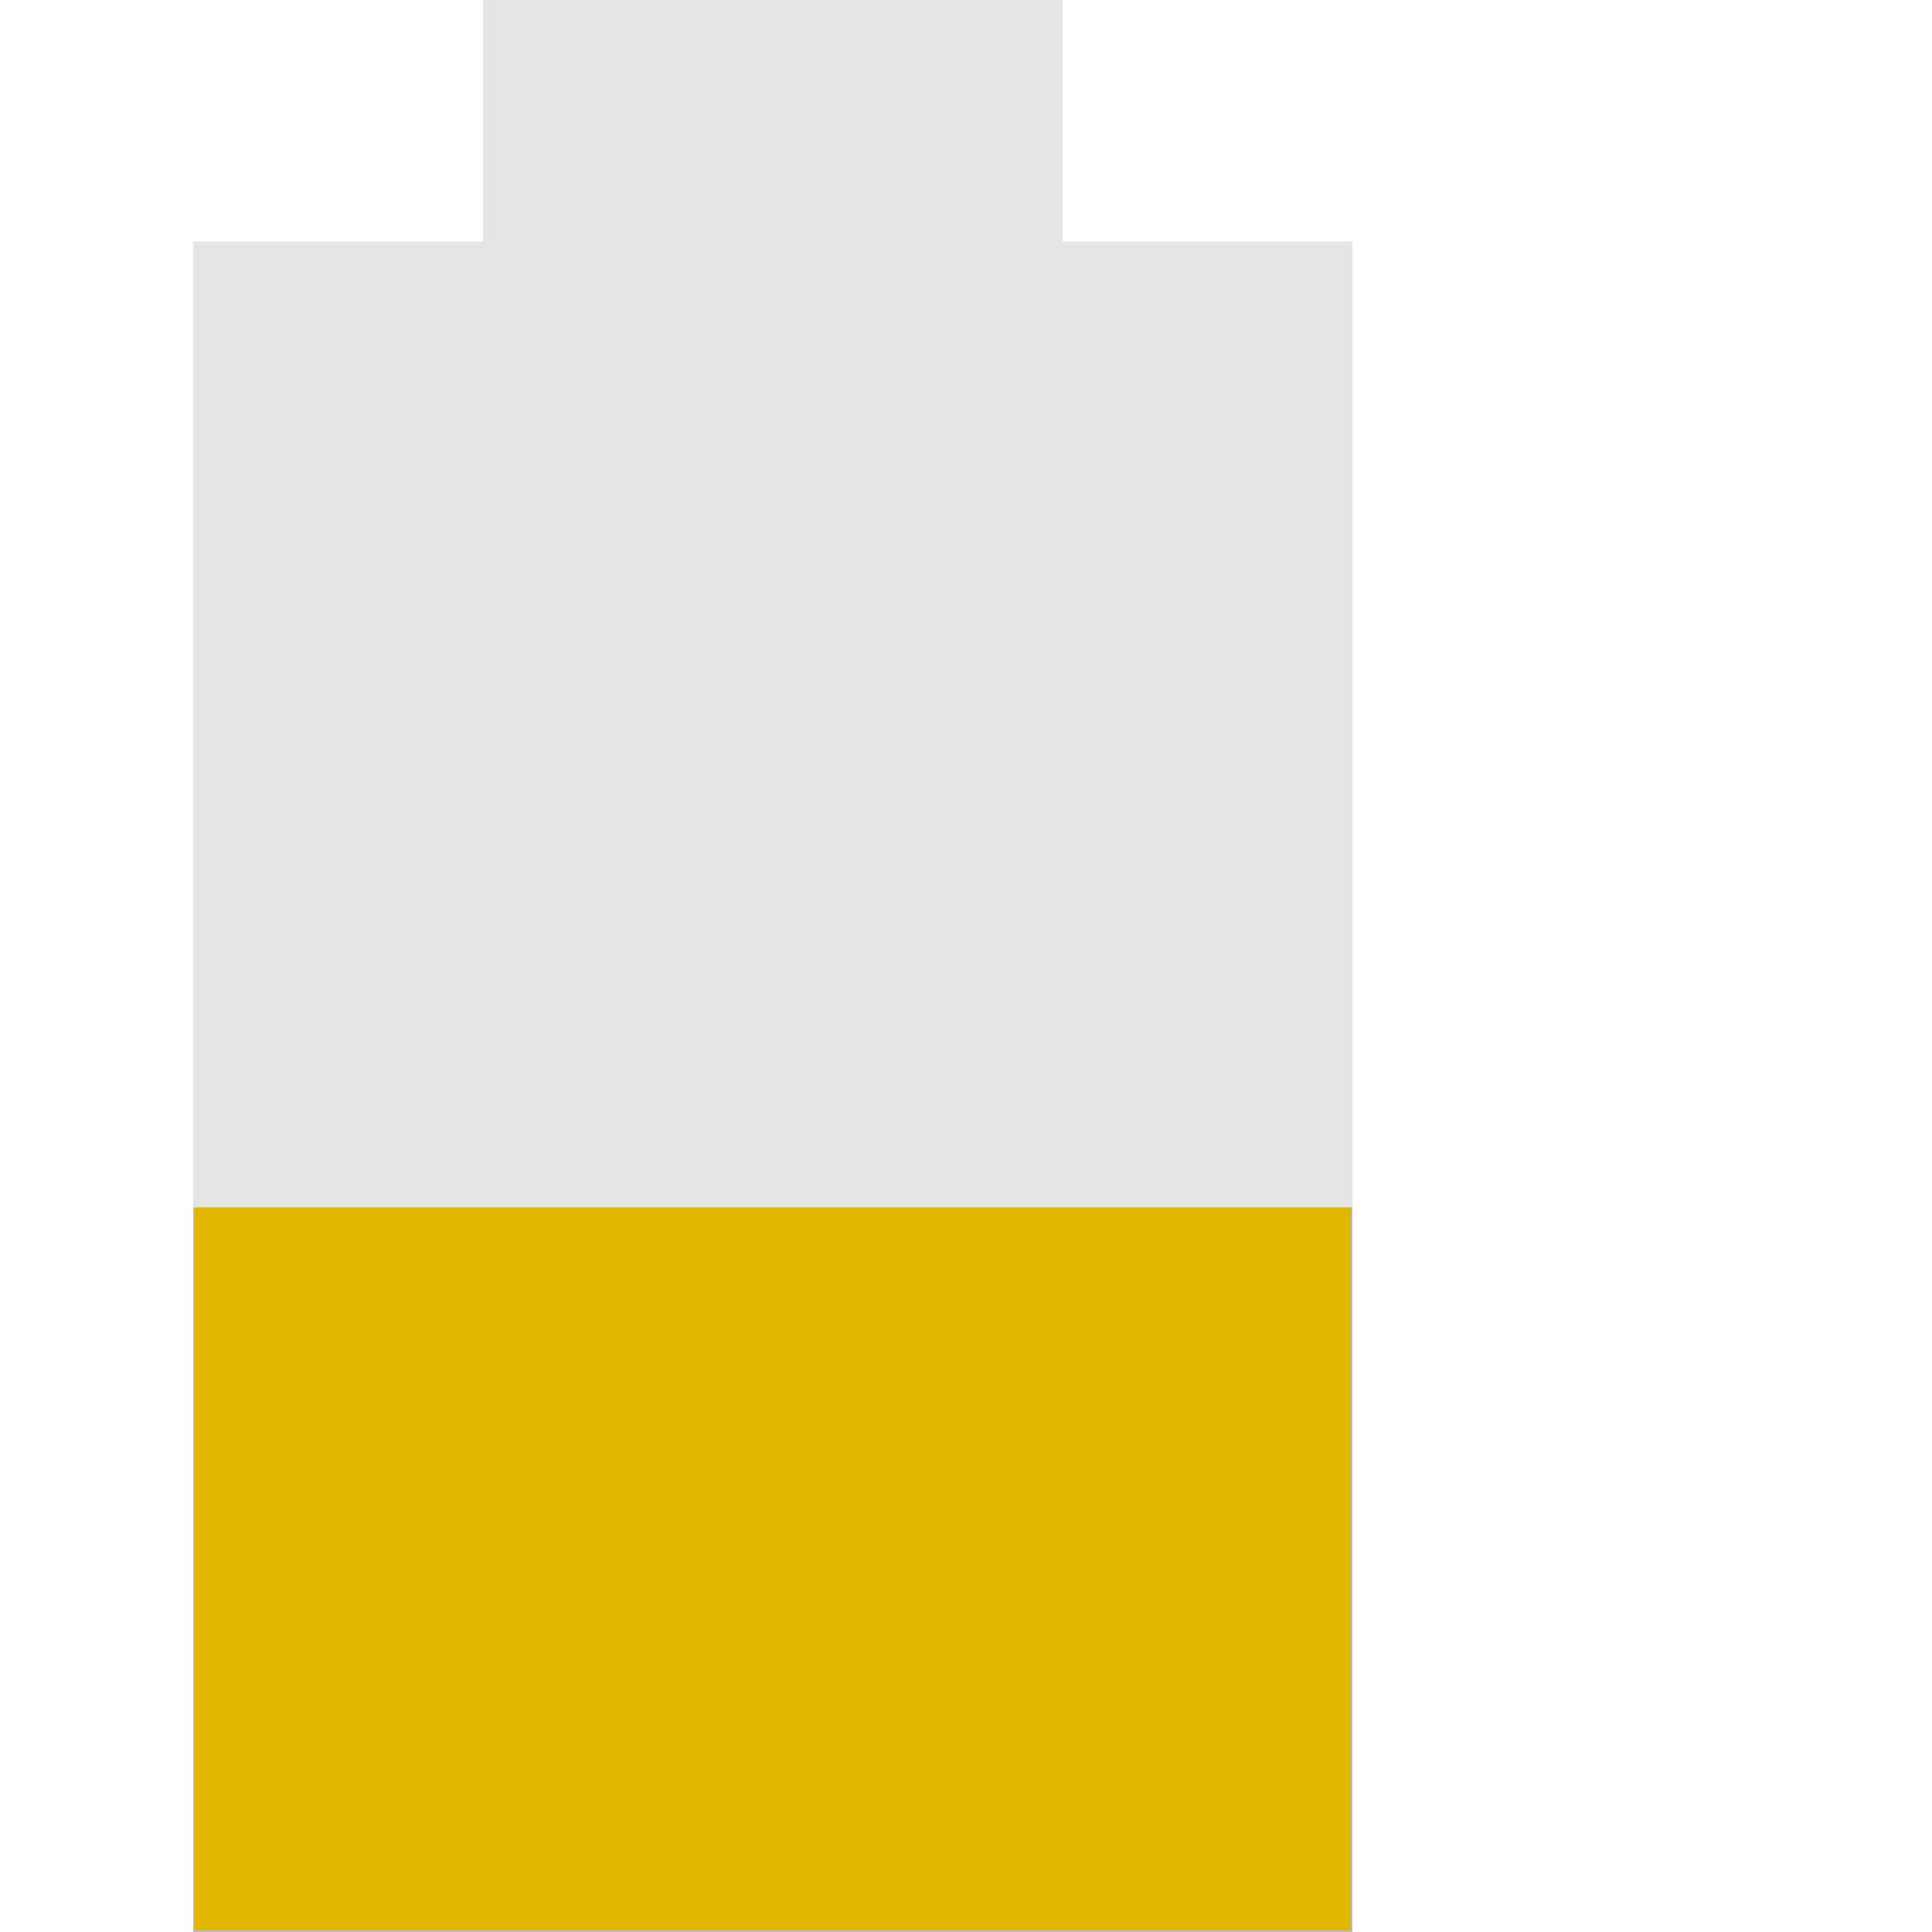
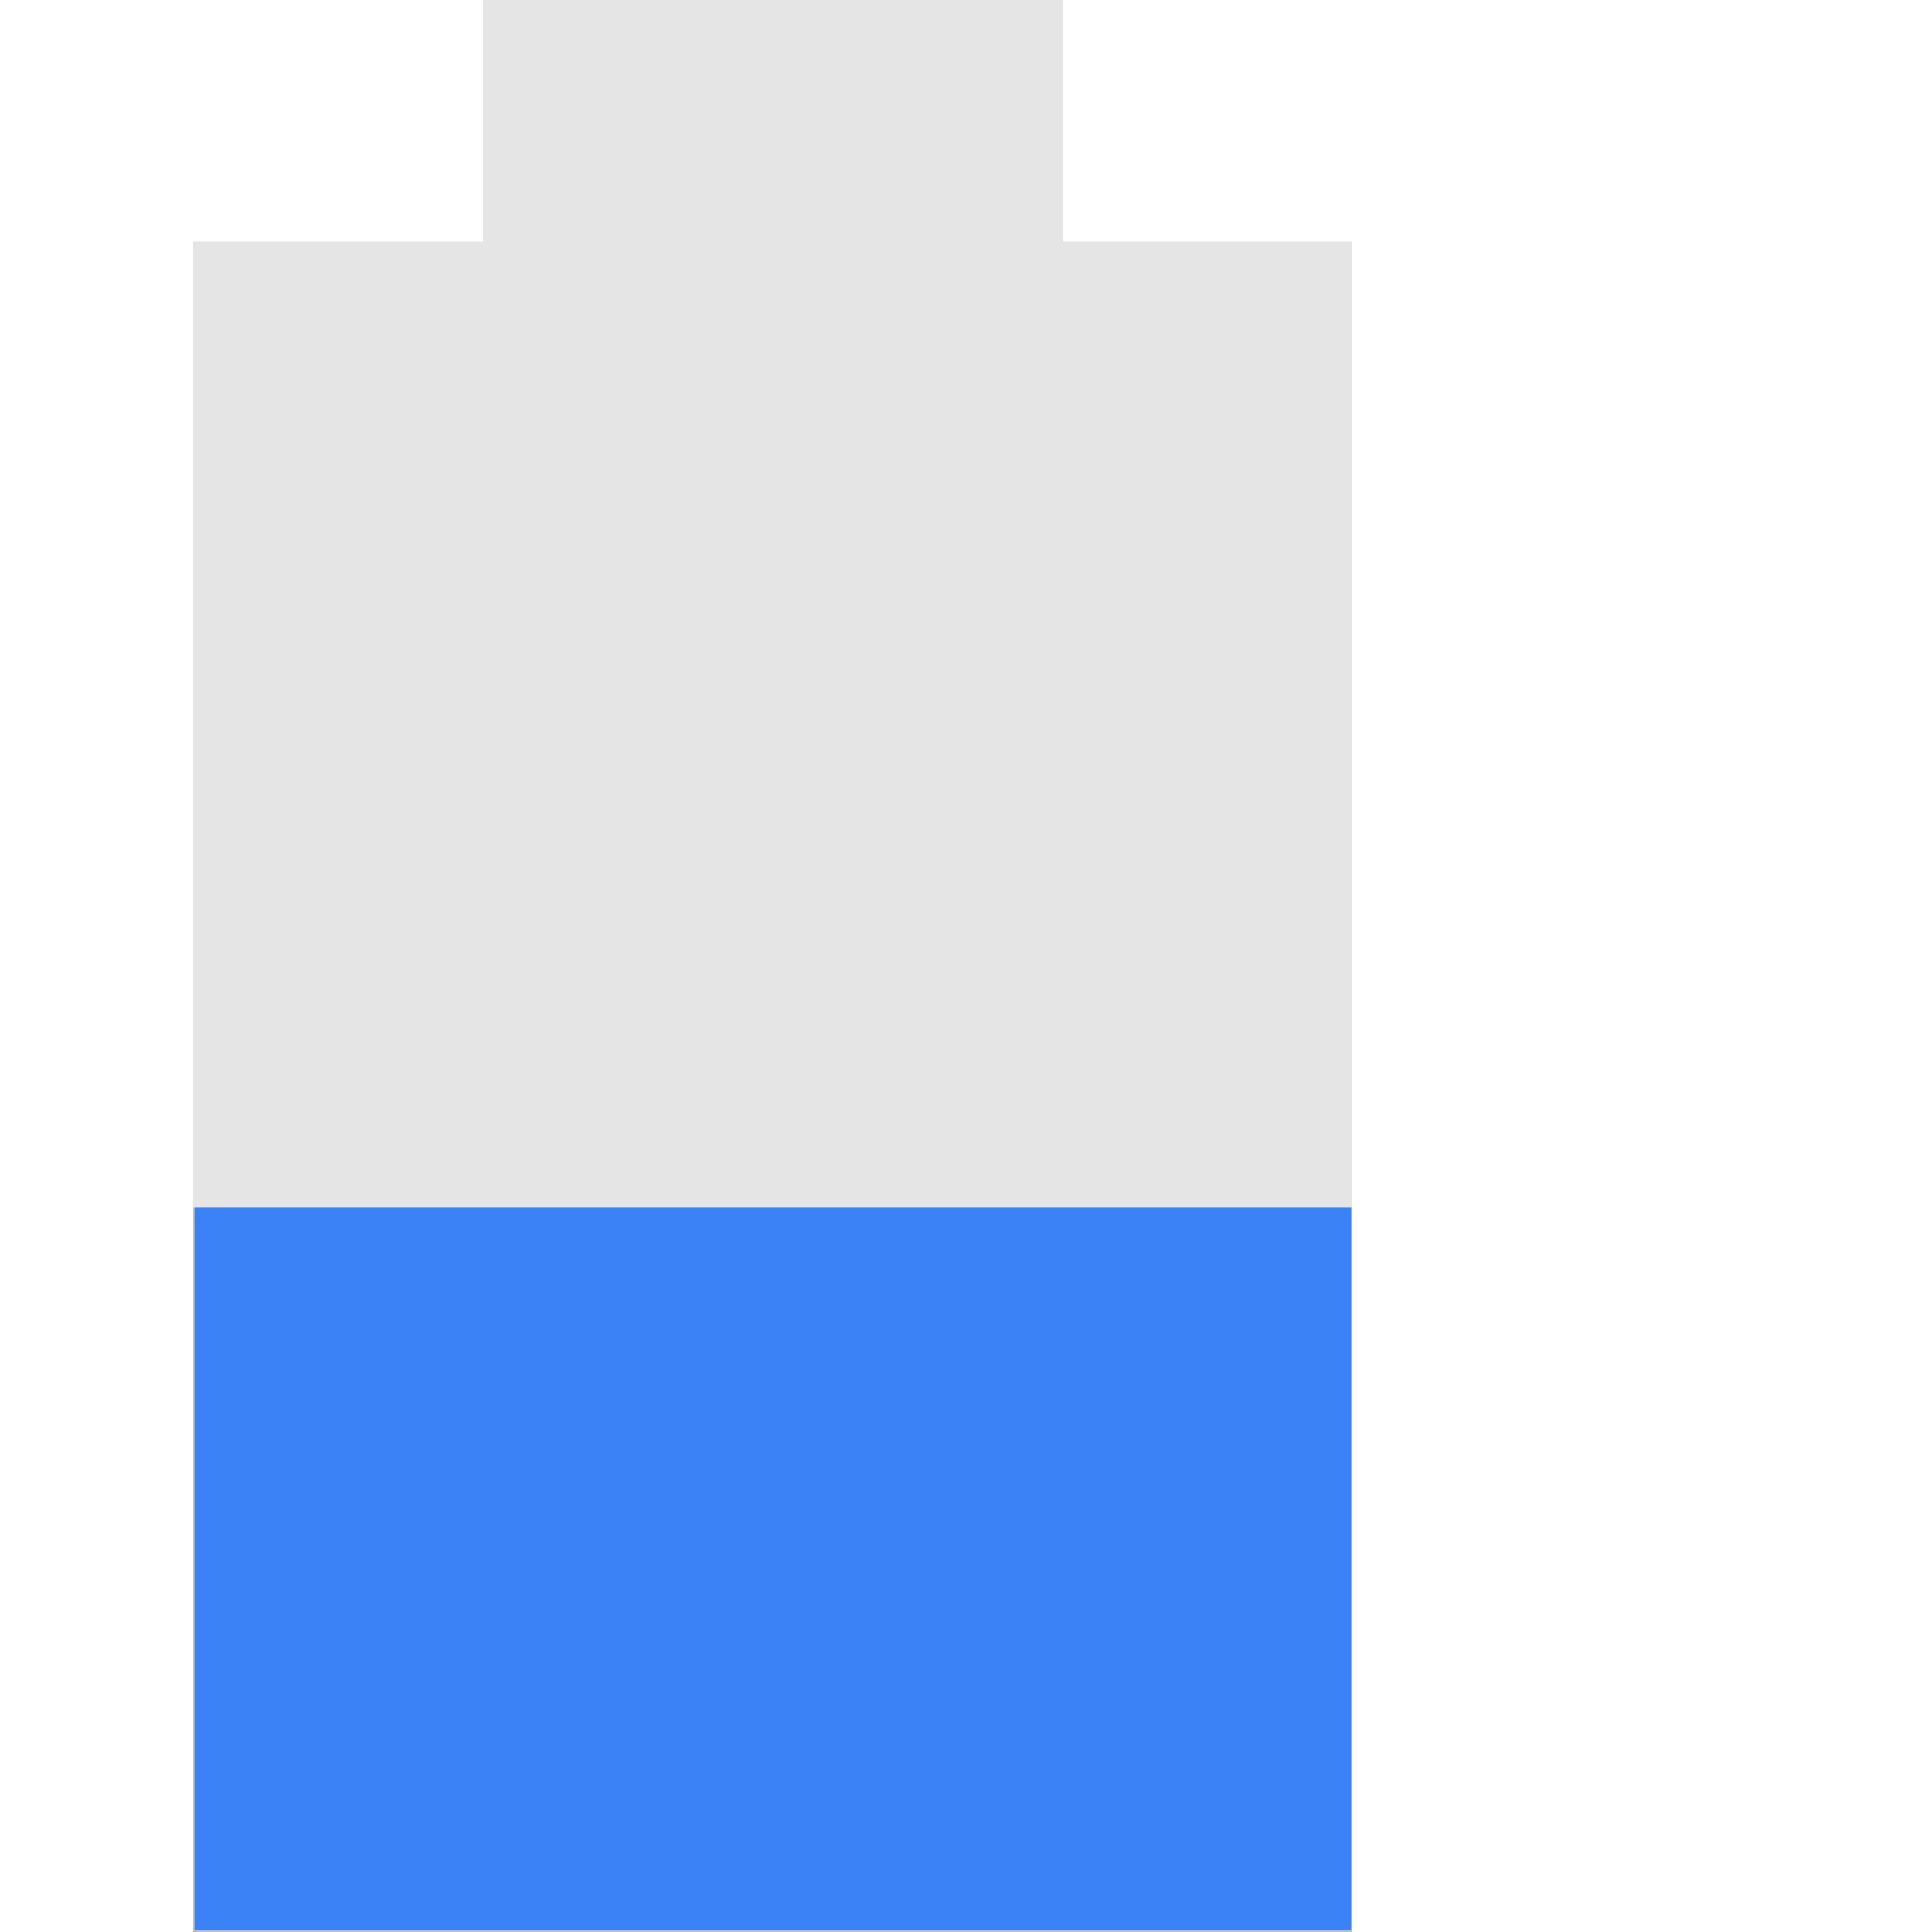
<svg xmlns="http://www.w3.org/2000/svg" viewBox="0 0 16 16" version="1.1" id="svg6">
  <defs id="defs10" />
  <g transform="scale(0.8,1)">
    <path d="M 5,0 5,2 2,2 2,16 14,16 14,2 11,2 11,0 z" style="fill:#bebebe;opacity:0.4" id="path2" />
    <path d="m 2 10 0 6 12 0 0 -6 z" style="fill:#bebebe" id="path4" />
-     <path style="fill:#e0b700;stroke-width:0.027" d="M 2.014,12.993 V 10 H 8 13.986 v 2.993 2.993 H 8 2.014 Z" id="path837" />
+     <path style="fill:#3b82f6;stroke-width:0.027" d="M 2.014,12.993 V 10 H 8 13.986 v 2.993 2.993 H 8 2.014 Z" id="path837" />
  </g>
</svg>
